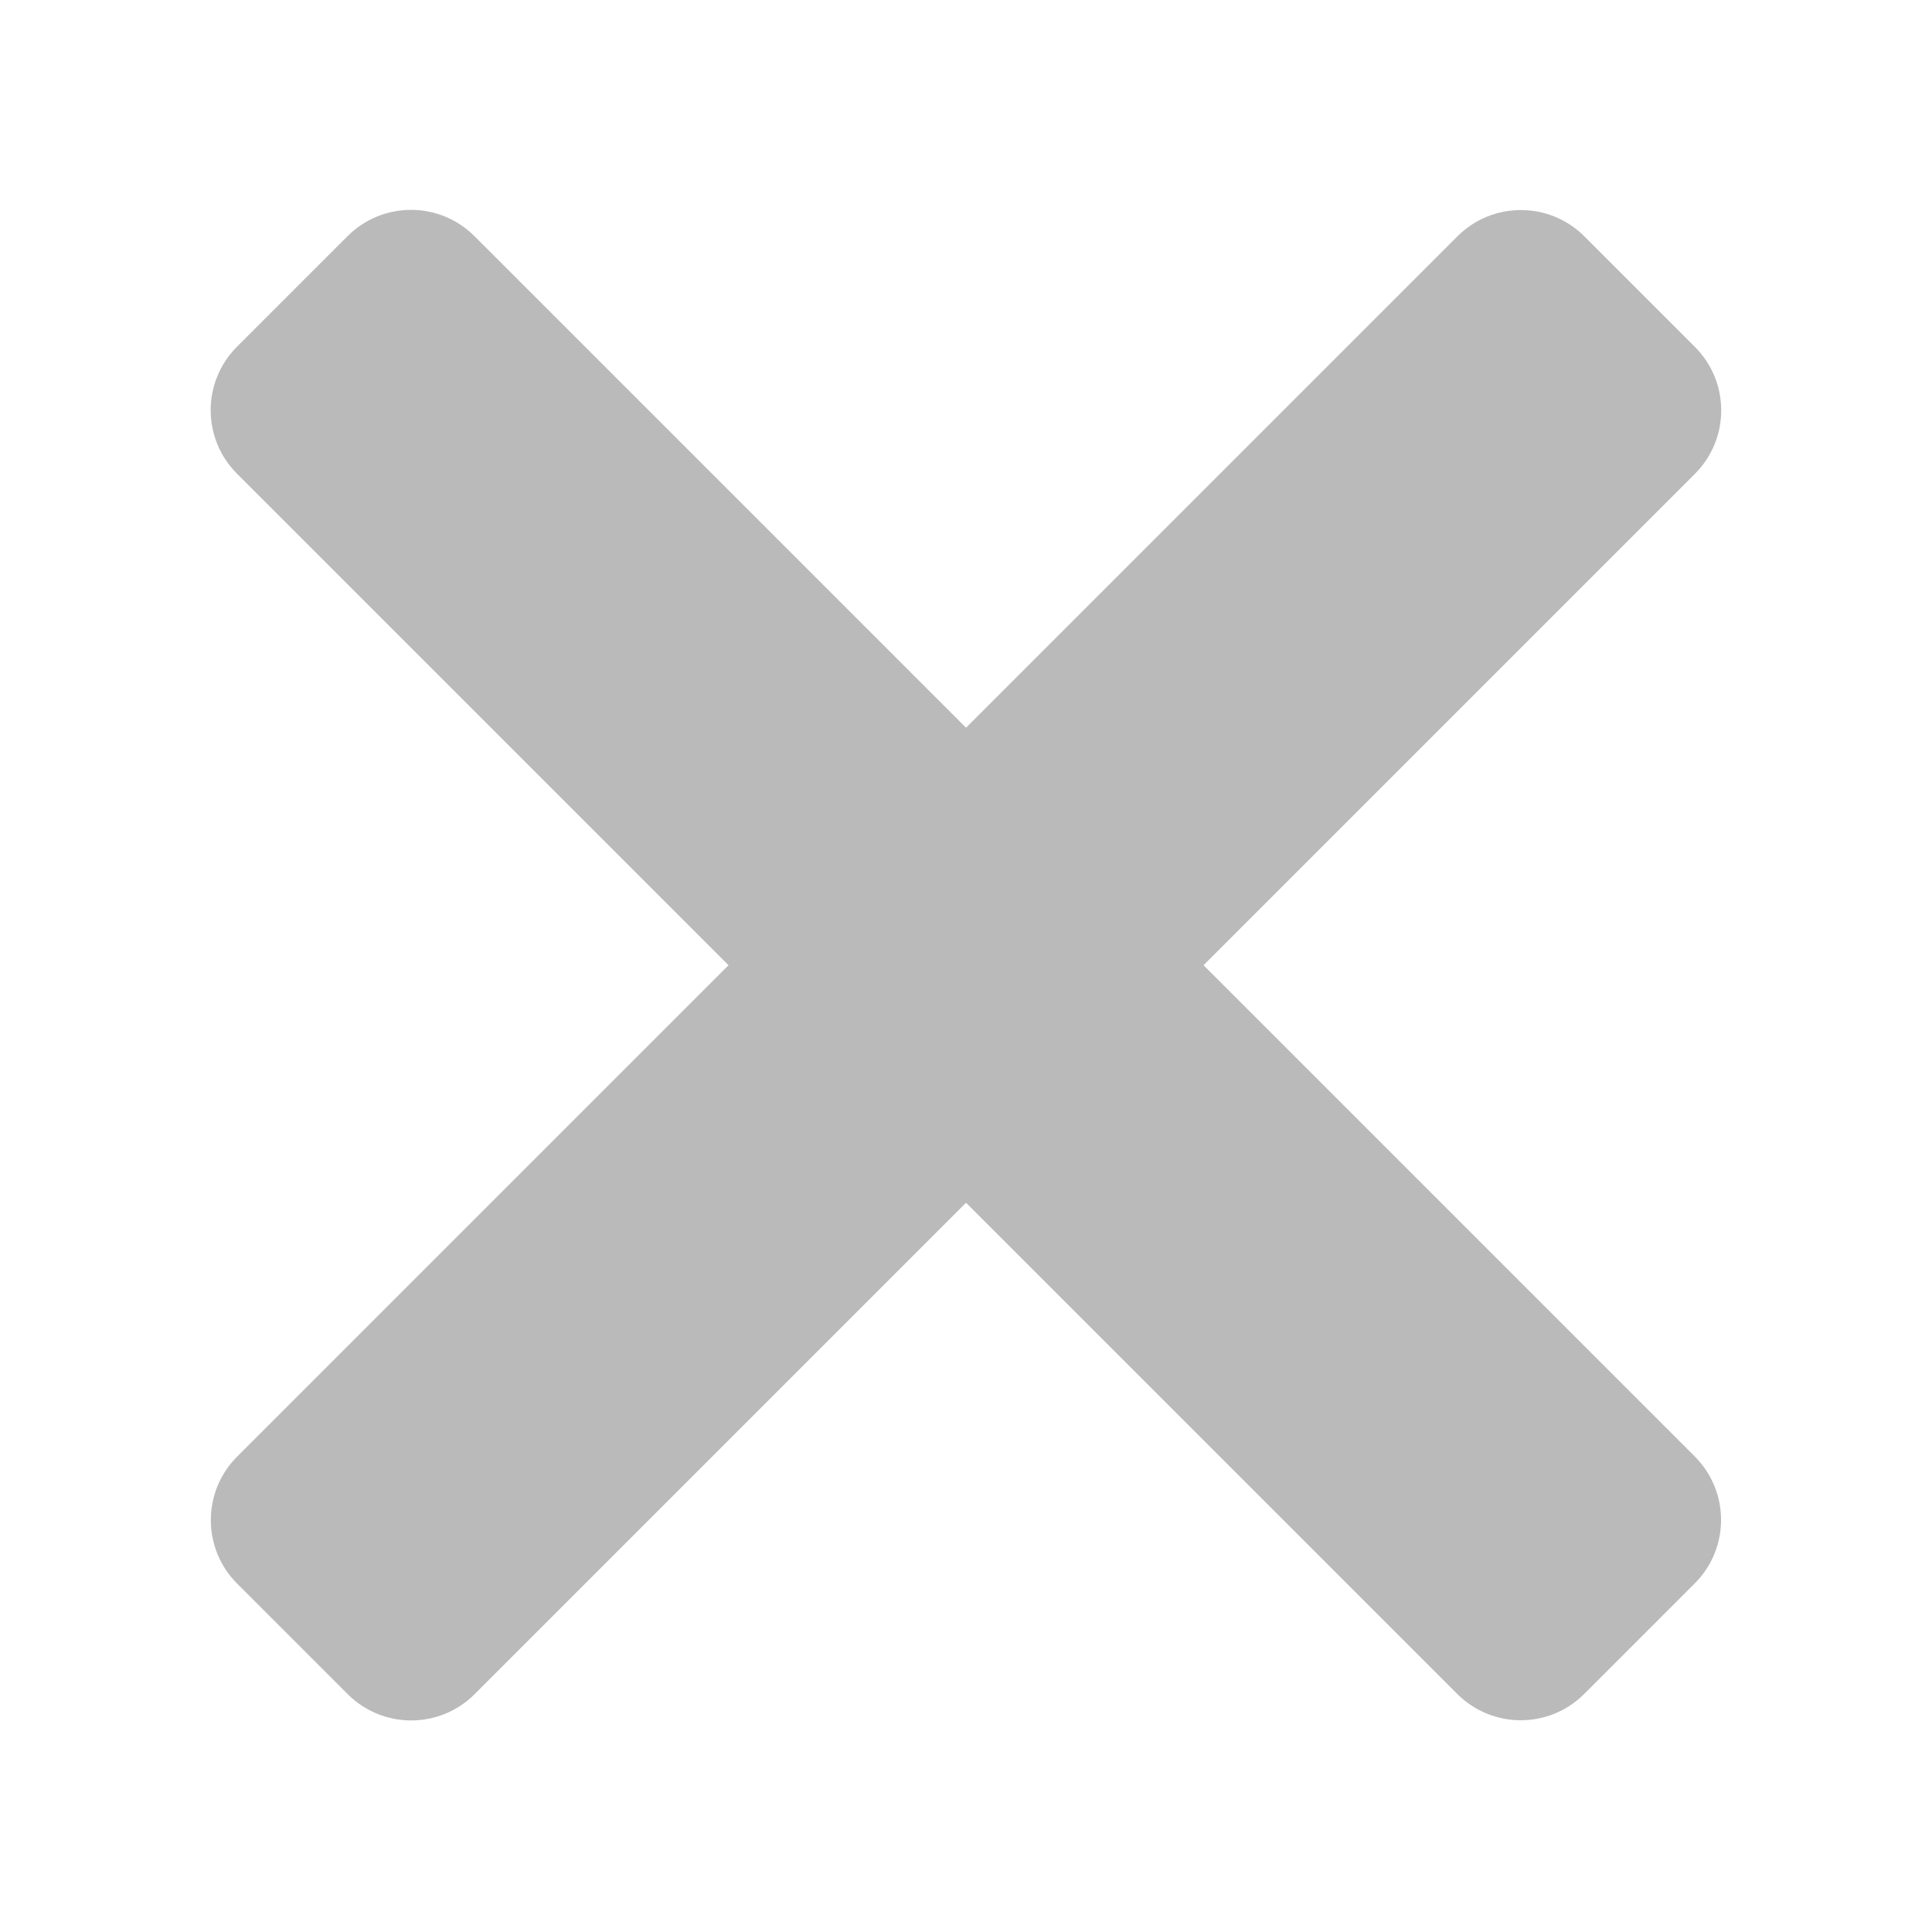
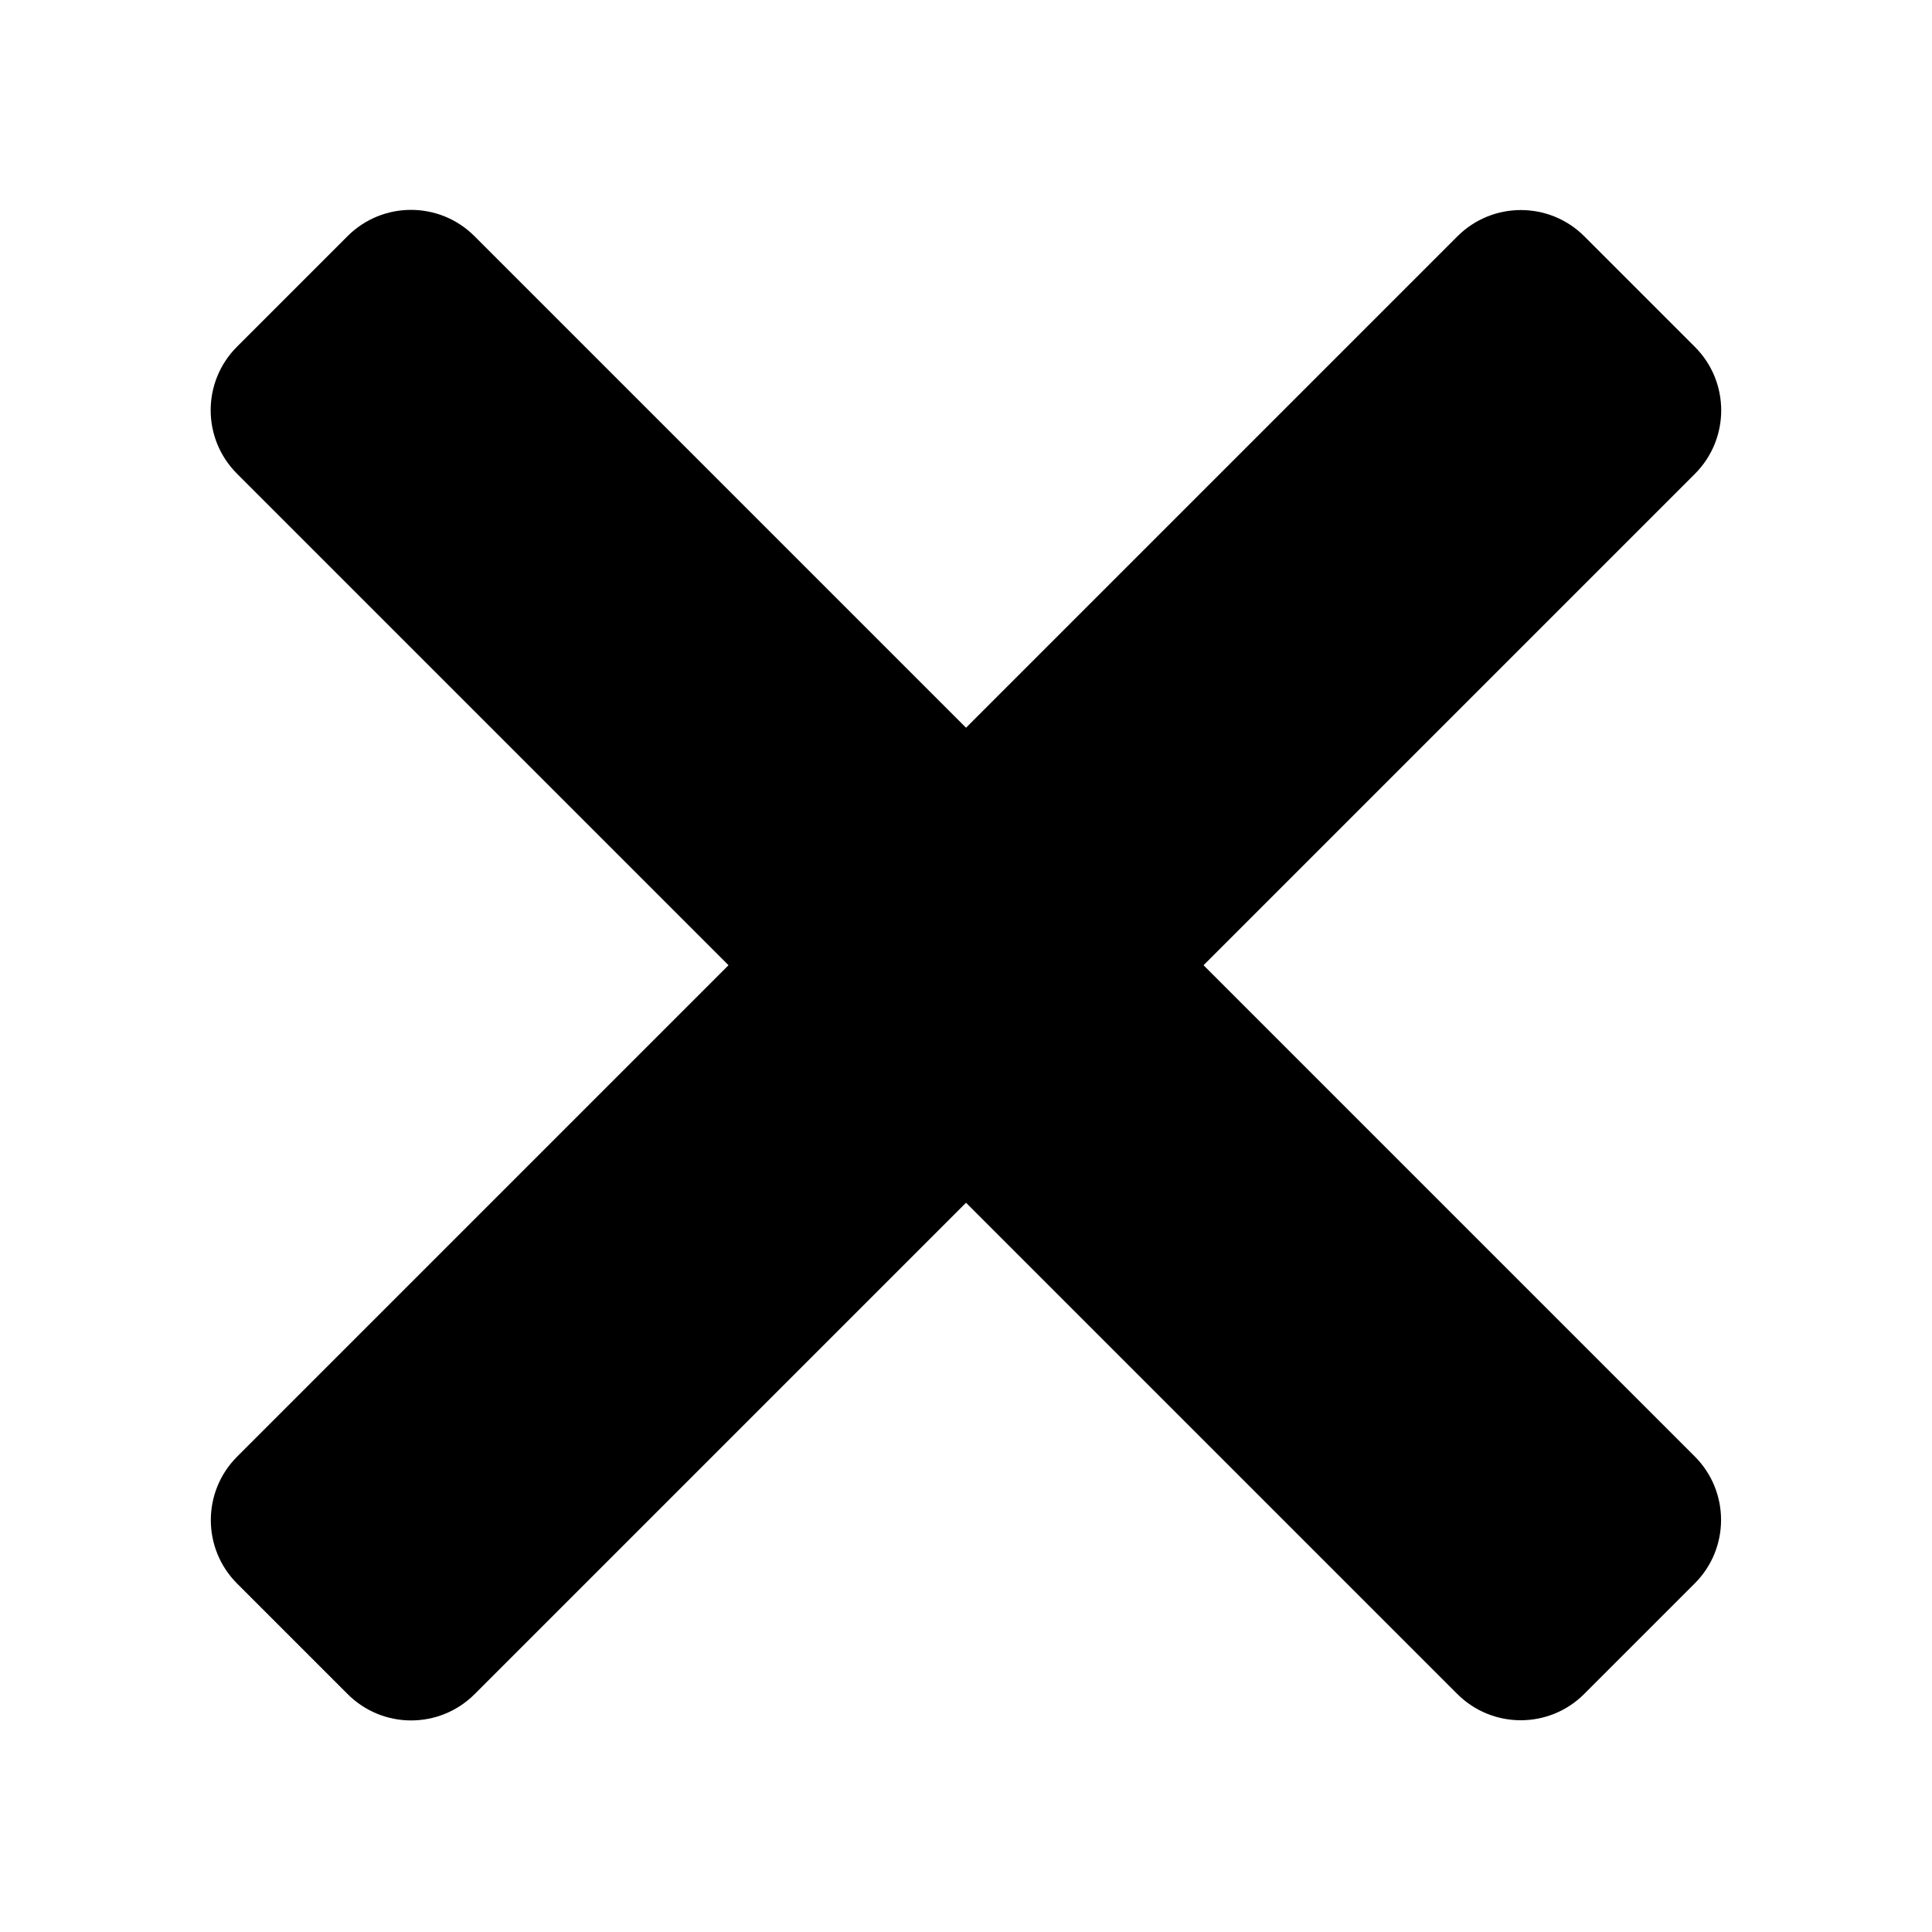
<svg xmlns="http://www.w3.org/2000/svg" version="1.1" viewBox="0 0 50 50">
  <g transform="translate(0 -1002.4)">
-     <g transform="matrix(1.0898 0 0 1.0898 -2.2448 -90.742)" fill="#bababa">
+     <g transform="matrix(1.0898 0 0 1.0898 -2.2448 -90.742)" fill="#000000">
      <rect transform="matrix(.70711 -.70711 .70711 .70711 0 0)" x="-711.79" y="720.53" width="7.976" height="45.245" ry="2.131" />
      <rect transform="matrix(.70711 .70711 -.70711 .70711 0 0)" x="739.17" y="685.18" width="7.976" height="45.245" ry="2.131" />
    </g>
  </g>
</svg>
